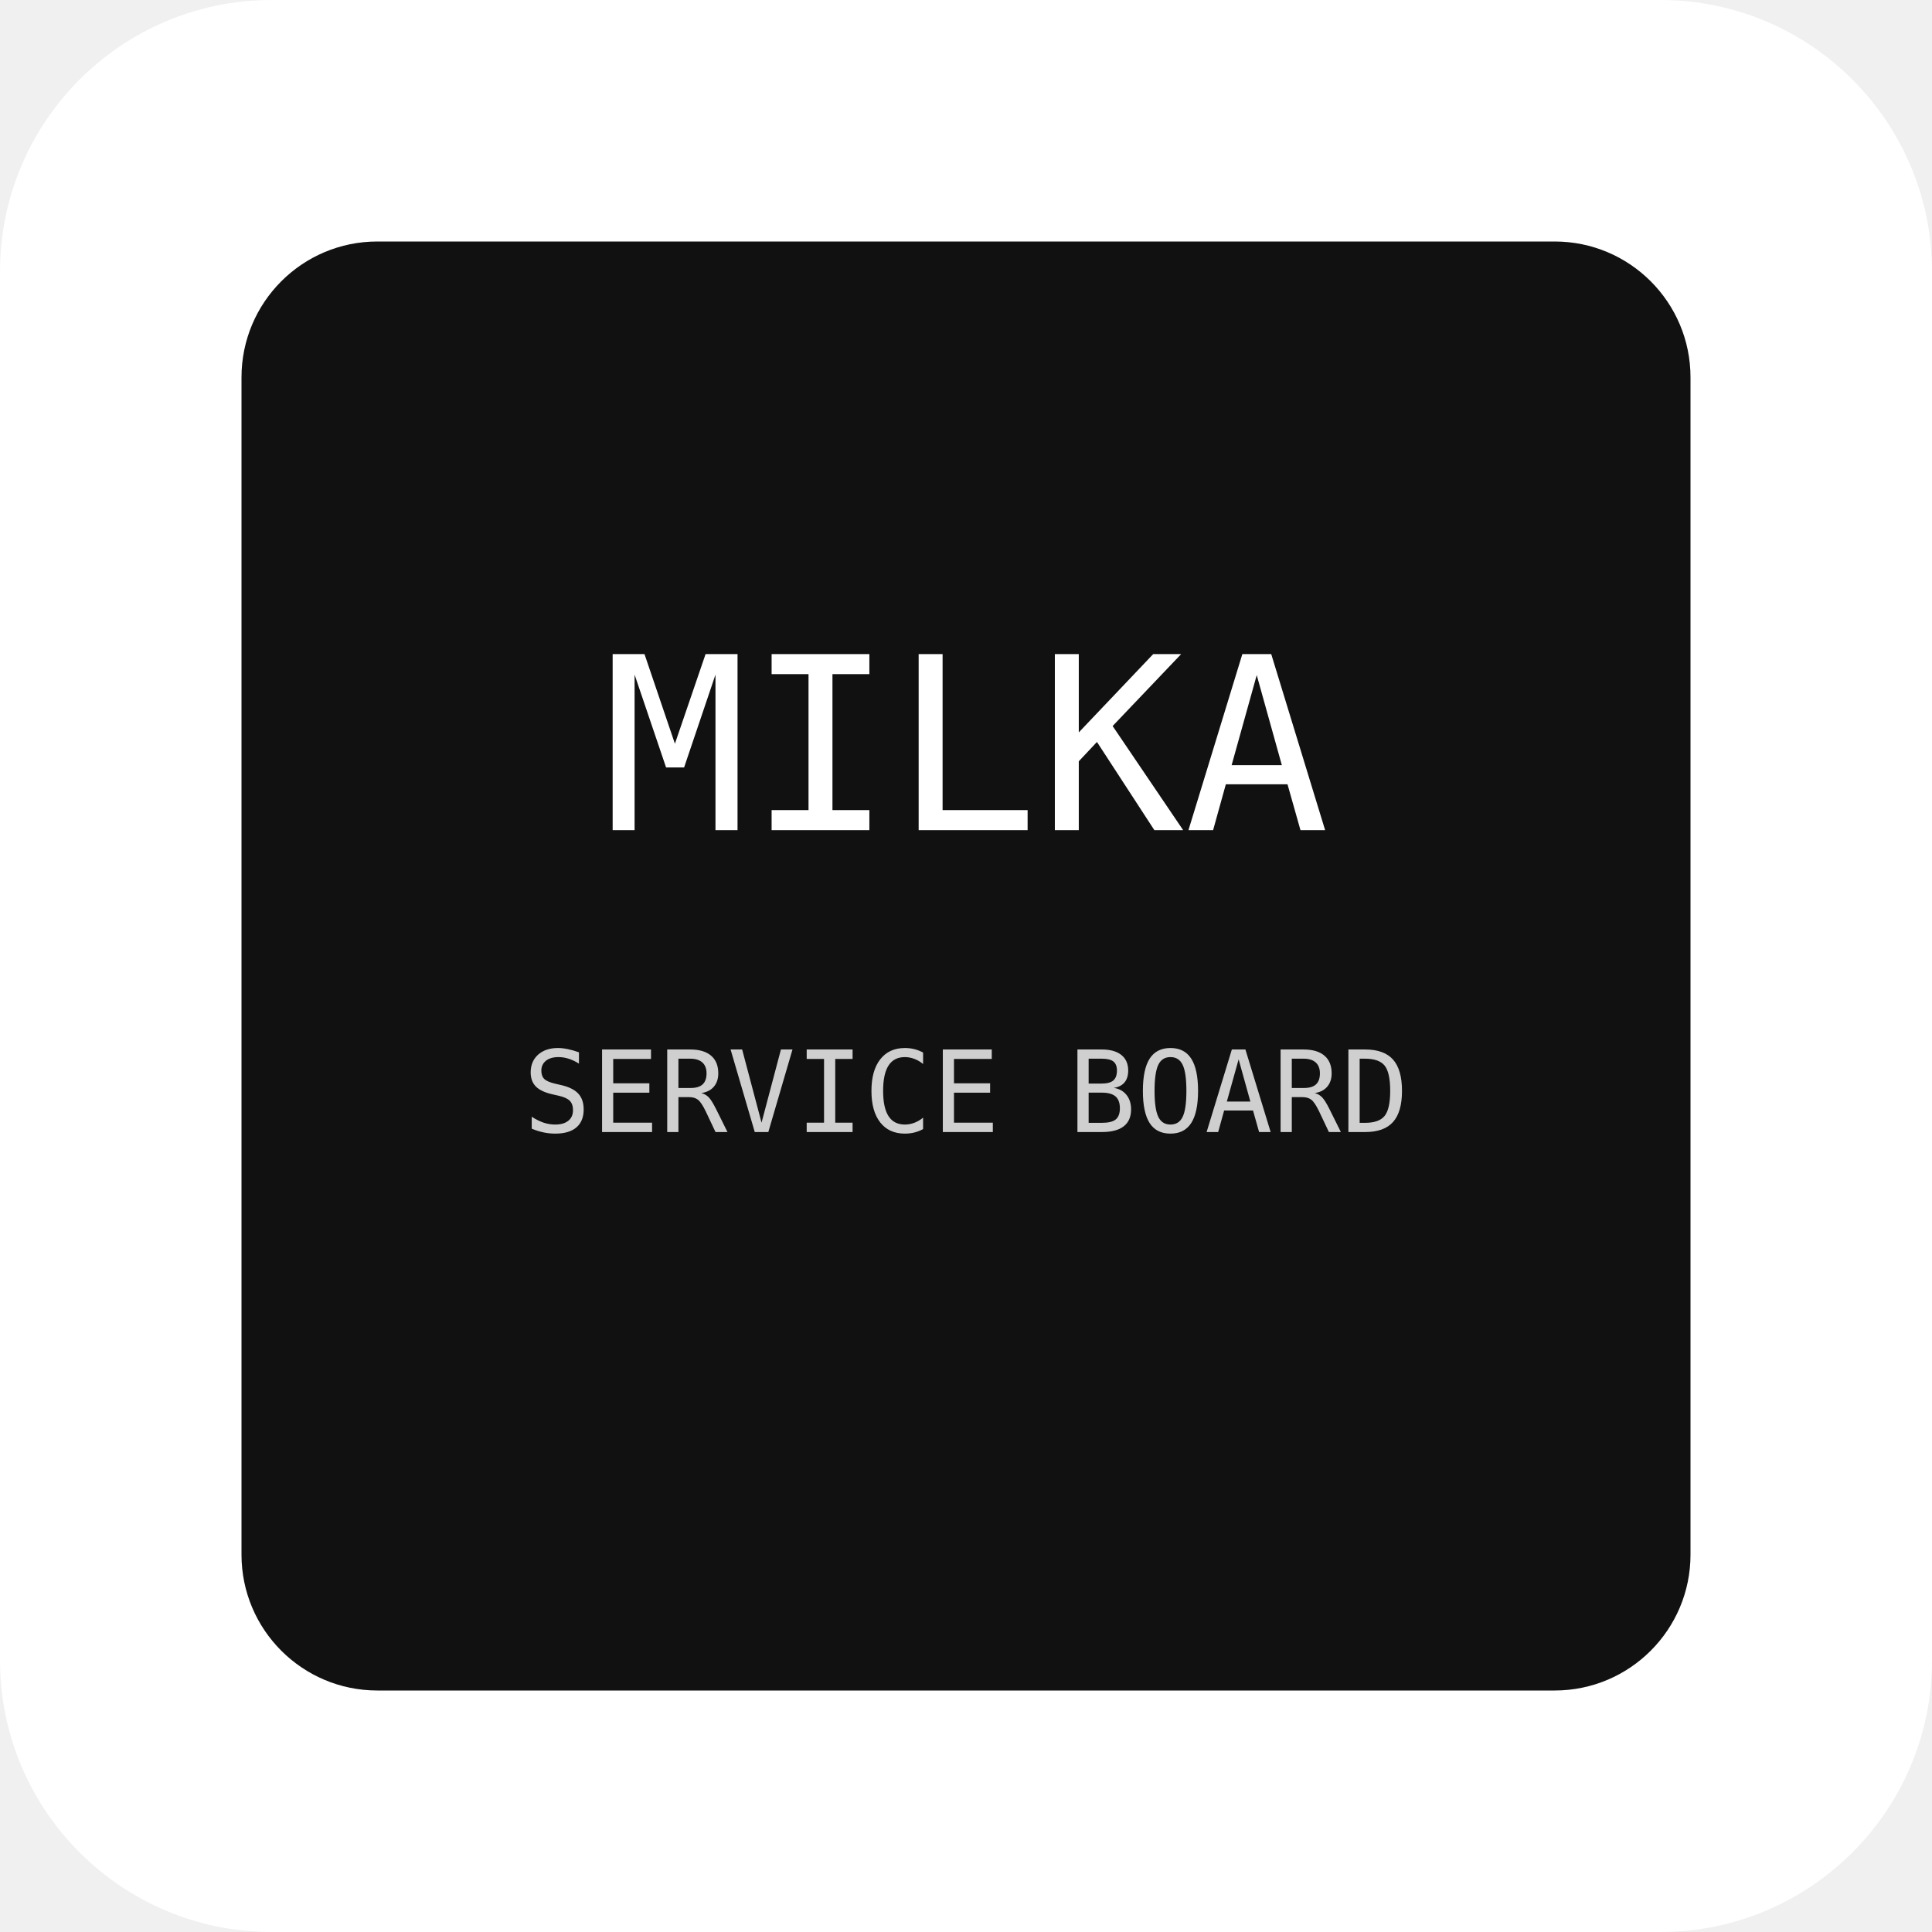
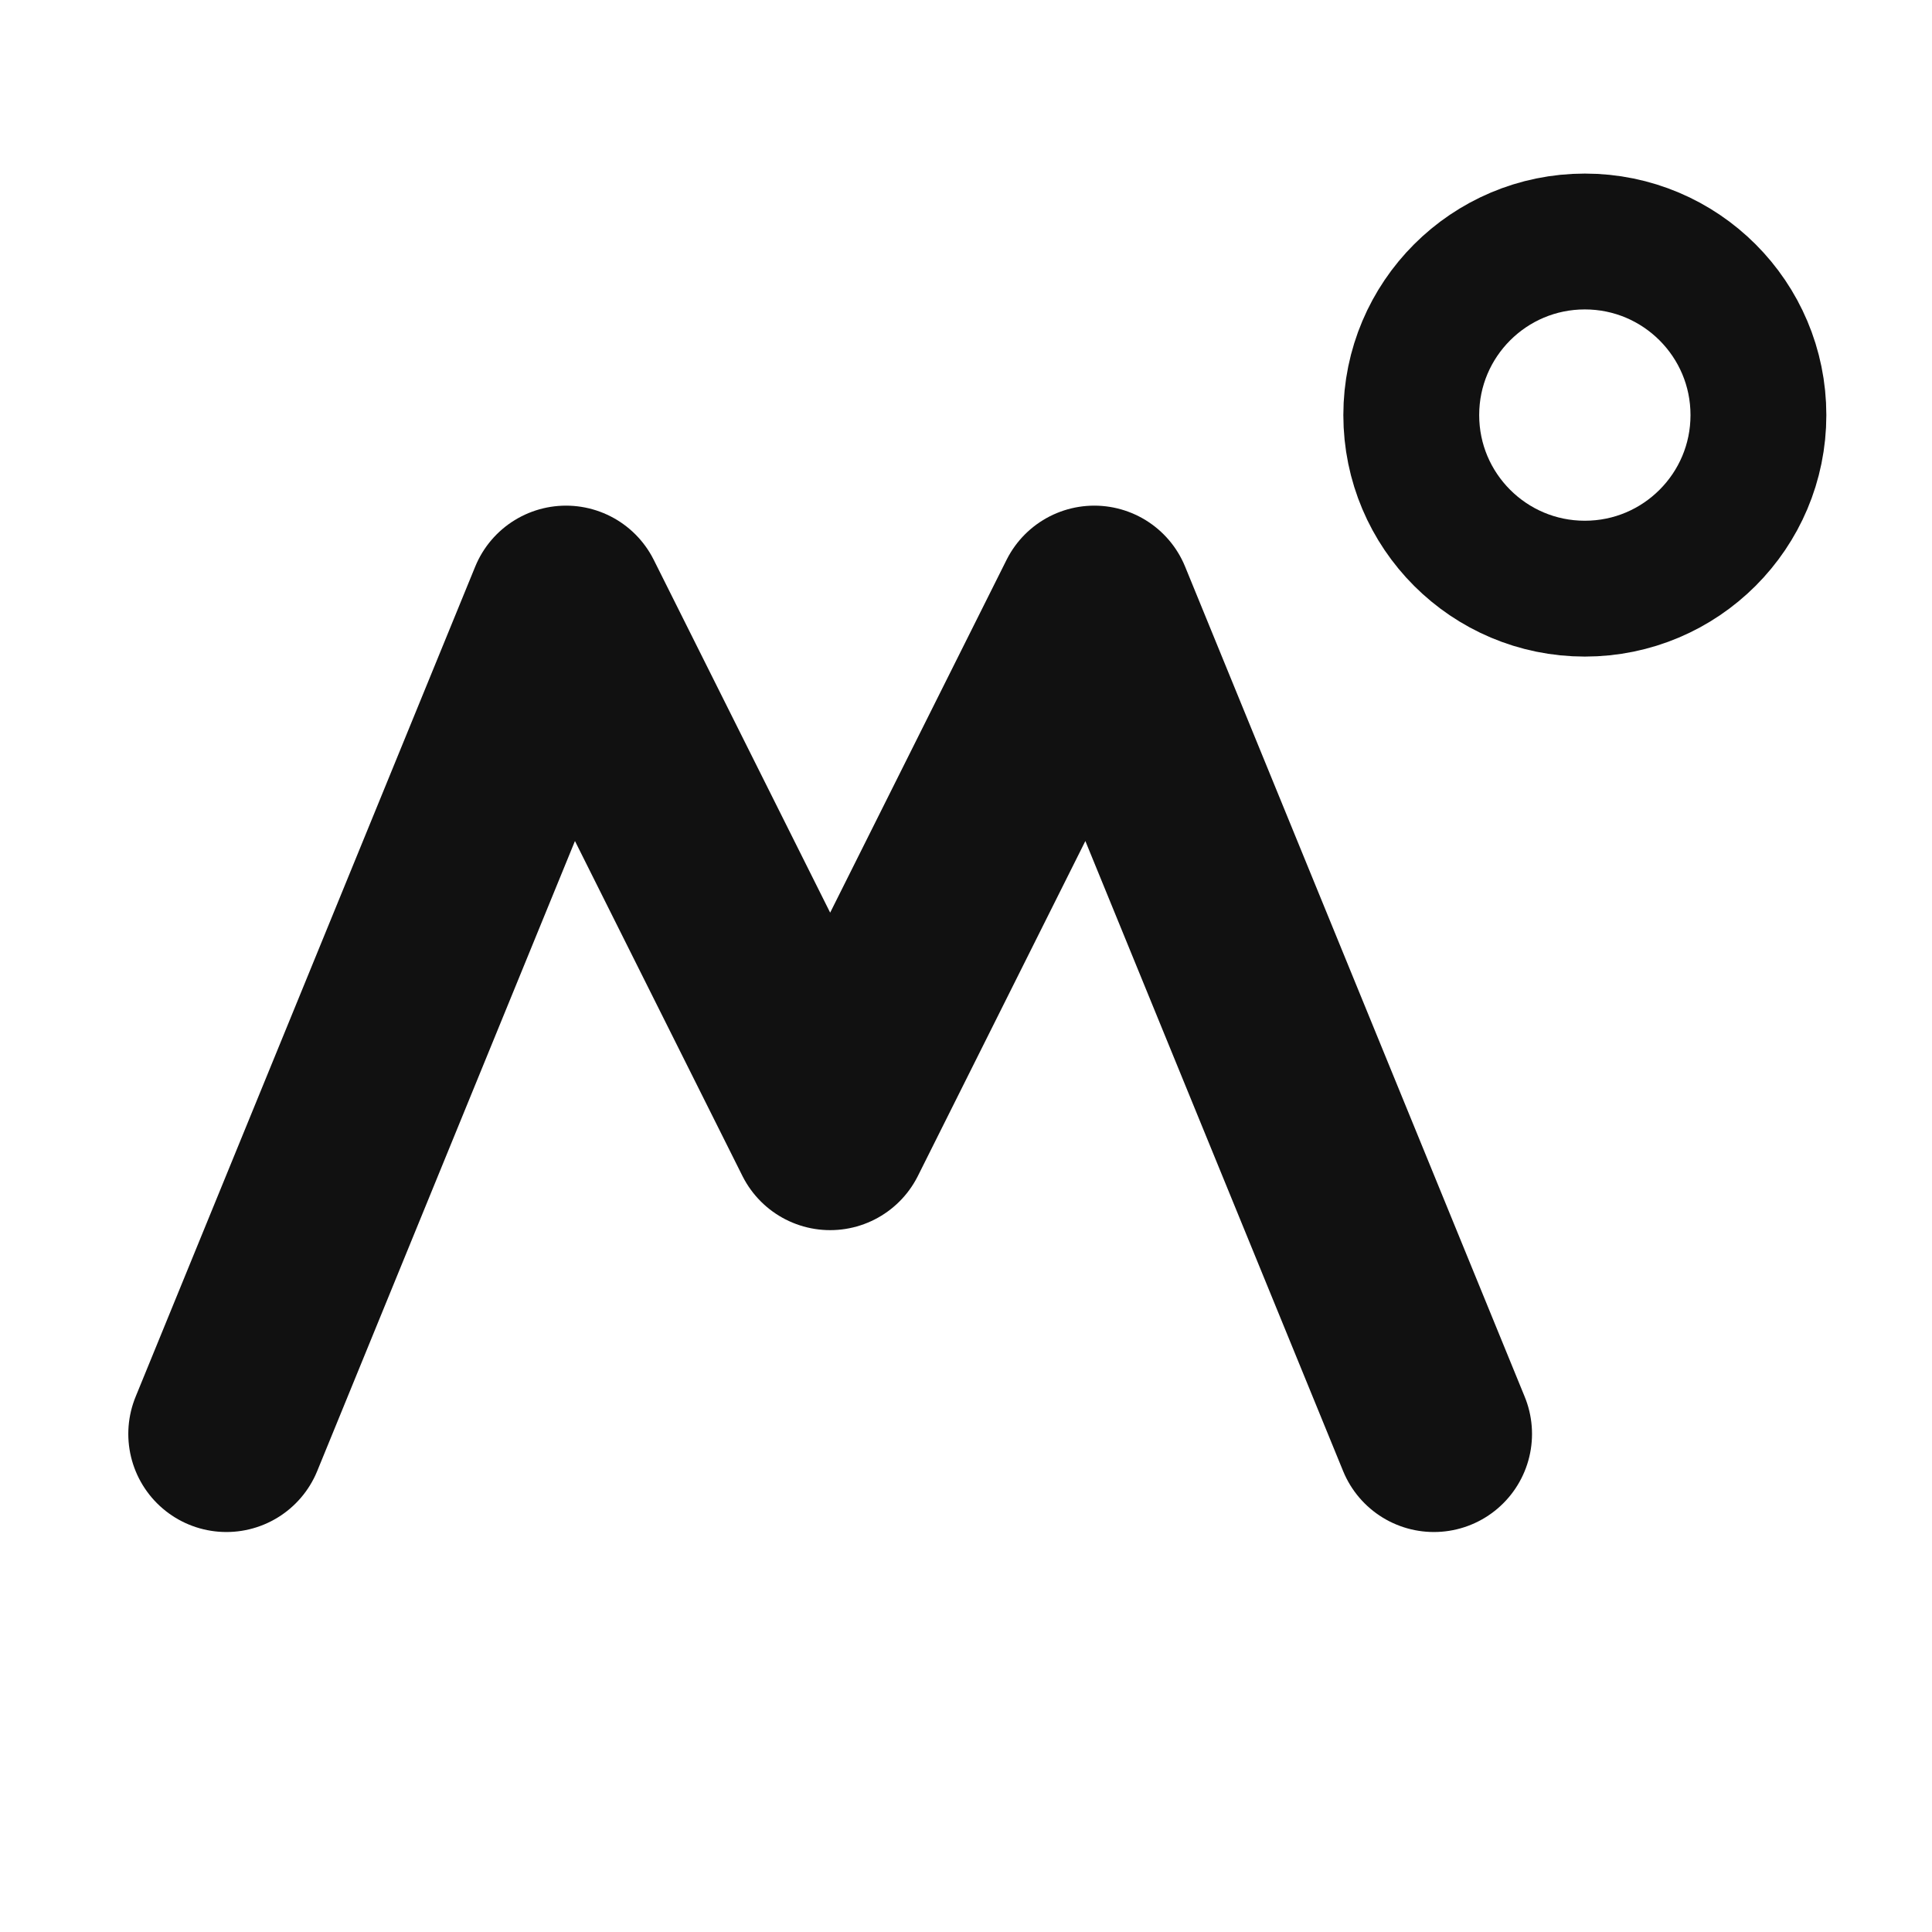
<svg xmlns="http://www.w3.org/2000/svg" viewBox="0 0 512 512">
-   <rect width="512" height="512" rx="72" fill="#ffffff" />
-   <rect x="64" y="64" width="384" height="384" rx="36" fill="#111111" />
-   <text x="256" y="220" text-anchor="middle" font-family="monospace" font-size="64" fill="#ffffff">MILKA</text>
-   <text x="256" y="300" text-anchor="middle" font-family="monospace" font-size="30" fill="#cfcfcf">SERVICE BOARD</text>
+   <rect width="512" height="512" fill="#ffffff" />
+   <path d="M60 380 L150 160 L220 300 L290 160 L380 380" fill="none" stroke="#111111" stroke-width="52" stroke-linejoin="round" stroke-linecap="round" />
+   <circle cx="420" cy="110" r="46" fill="none" stroke="#111111" stroke-width="36" />
</svg>
